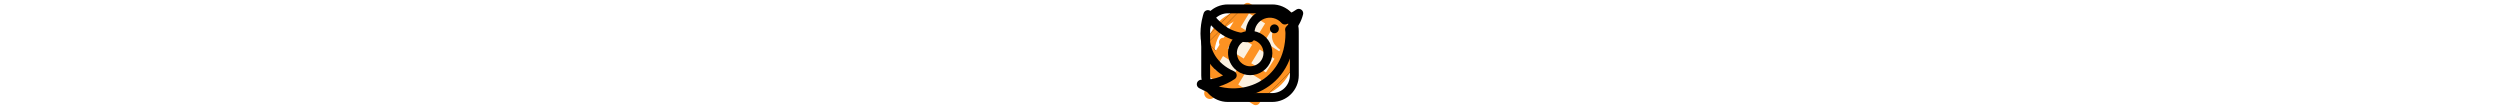
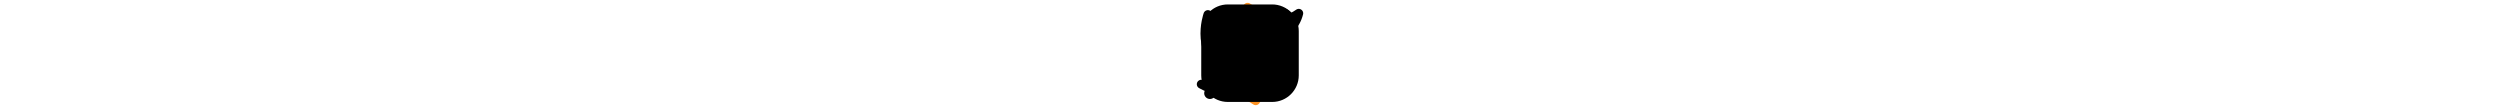
<svg xmlns="http://www.w3.org/2000/svg" viewBox="0 0 752 32">
  <svg id="spoon-icon" x="0" y="0" viewBox="0 0 32 32">
-     <path fill="#fd9222" d="M15.451 14.106a5.154 5.154 0 0 1-1.177-3.282c0-4.324 5.181-8.642 10.362-8.642a5.183 5.183 0 0 1 5.181 5.182c0 5.182-4.318 10.364-8.646 10.364a5.151 5.151 0 0 1-3.281-1.177L5.132 29.312a1.73 1.73 0 0 1-2.445-2.445l12.764-12.761z" />
+     <path d="M15.451 14.106a5.154 5.154 0 0 1-1.177-3.282c0-4.324 5.181-8.642 10.362-8.642a5.183 5.183 0 0 1 5.181 5.182c0 5.182-4.318 10.364-8.646 10.364a5.151 5.151 0 0 1-3.281-1.177L5.132 29.312a1.73 1.73 0 0 1-2.445-2.445l12.764-12.761z" />
  </svg>
  <svg id="coin-icon" x="0" y="0" viewBox="0 0 32 32">
-     <path fill="#fd9222" d="M16 2.667c-7.333 0-13.333 6-13.333 13.333s6 13.333 13.333 13.333 13.333-6 13.333-13.333S23.333 2.667 16 2.667zm0 24c-5.867 0-10.667-4.8-10.667-10.667S10.133 5.333 16 5.333 26.667 10.133 26.667 16 21.867 26.667 16 26.667z" />
-     <path fill="#fd9222" d="M17.733 14.667h-3.467c-.667 0-1.2-.533-1.2-1.2s.533-1.2 1.2-1.2h4.933c.8 0 1.333-.533 1.333-1.333s-.533-1.333-1.333-1.333h-1.867v-1.2c0-.8-.533-1.333-1.333-1.333s-1.333.533-1.333 1.333v1.2h-.4c-2.133 0-3.867 1.733-3.867 3.867s1.733 3.867 3.867 3.867h3.333c.667 0 1.2.533 1.2 1.2s-.533 1.2-1.2 1.2h-4.933c-.8 0-1.333.533-1.333 1.333s.533 1.333 1.333 1.333h2v1.2c0 .8.533 1.333 1.333 1.333s1.333-.533 1.333-1.333v-1.2h.4c2.133 0 3.867-1.733 3.867-3.867s-1.733-3.867-3.867-3.867z" />
+     <path d="M16 2.667c-7.333 0-13.333 6-13.333 13.333s6 13.333 13.333 13.333 13.333-6 13.333-13.333S23.333 2.667 16 2.667zm0 24c-5.867 0-10.667-4.8-10.667-10.667S10.133 5.333 16 5.333 26.667 10.133 26.667 16 21.867 26.667 16 26.667z" />
+     <path d="M17.733 14.667h-3.467c-.667 0-1.2-.533-1.2-1.2s.533-1.2 1.2-1.2h4.933c.8 0 1.333-.533 1.333-1.333s-.533-1.333-1.333-1.333h-1.867v-1.2c0-.8-.533-1.333-1.333-1.333s-1.333.533-1.333 1.333v1.2h-.4c-2.133 0-3.867 1.733-3.867 3.867s1.733 3.867 3.867 3.867h3.333c.667 0 1.2.533 1.2 1.2s-.533 1.2-1.2 1.2h-4.933c-.8 0-1.333.533-1.333 1.333s.533 1.333 1.333 1.333h2v1.2c0 .8.533 1.333 1.333 1.333s1.333-.533 1.333-1.333v-1.2h.4c2.133 0 3.867-1.733 3.867-3.867s-1.733-3.867-3.867-3.867z" />
  </svg>
  <svg id="choco-bar-icon" x="0" y="0" viewBox="0 0 32 32">
    <path d="m13.822 2.413 7.527 7.536.08-.08a.856.856 0 0 1 1.184-.013l.873.873c.305.305.315.77.083 1.094l-.004.007-.143.192 6.16 6.16c.55.55.55 1.43 0 1.98l-9.43 9.43c-.55.55-1.43.55-1.98 0l-4.447-4.447a.853.853 0 0 1-.612.317.842.842 0 0 1-.644-.246l-2.6-2.6a.856.856 0 0 1-.013-1.184l.006-.007.077-.076-7.527-7.527c-.55-.55-.55-1.43 0-1.98l9.43-9.43c.55-.55 1.43-.55 1.98 0v.001zm6.582 8.48-1.756-1.755a.59.59 0 0 0-.85 0l-3.58 3.58a.621.621 0 0 0-.179.43.602.602 0 0 0 .179.43l1.749 1.749.61-.61-1.565-1.565 3.21-3.22 1.569 1.574.613-.613zm-5.076 5.072-1.754-1.754a.59.59 0 0 0-.85 0l-3.59 3.59c-.24.23-.24.61 0 .85l1.752 1.752.616-.616-1.57-1.564 3.22-3.21 1.564 1.563.612-.611zM8.822 8.193l3.58 3.58c.24.24.62.24.85-.01l3.58-3.58a.57.57 0 0 0 .18-.42h.01c0-.15-.06-.31-.18-.43l-3.58-3.58a.602.602 0 0 0-.86 0l-3.58 3.59c-.24.23-.24.61 0 .85zm-5.07 5.07 3.58 3.58c.24.24.62.24.85 0l3.58-3.58a.578.578 0 0 0 .18-.43h.01c0-.16-.06-.31-.18-.43l-3.58-3.58a.59.59 0 0 0-.85 0l-3.59 3.59c-.24.23-.24.61 0 .85zm6.933 8.754 2.362 2.363 9.636-13.04-.655-.655-11.343 11.332z" />
-     <path fill="#fd9222" d="m13.822 2.413 7.527 7.536.08-.08a.856.856 0 0 1 1.184-.013l.873.873c.305.305.315.77.083 1.094l-.004.007-.143.192 6.16 6.16c.55.55.55 1.43 0 1.98l-9.43 9.43c-.55.55-1.43.55-1.98 0l-4.447-4.447a.853.853 0 0 1-.612.317.842.842 0 0 1-.644-.246l-2.6-2.6a.856.856 0 0 1-.013-1.184l.006-.007.077-.076-7.527-7.527c-.55-.55-.55-1.43 0-1.98l9.43-9.43c.55-.55 1.43-.55 1.98 0v.001zm6.582 8.48-1.756-1.755a.59.59 0 0 0-.85 0l-3.58 3.58a.621.621 0 0 0-.179.43.602.602 0 0 0 .179.43l1.749 1.749.61-.61-1.565-1.565 3.21-3.22 1.569 1.574.613-.613zm-5.076 5.072-1.754-1.754a.59.59 0 0 0-.85 0l-3.59 3.59c-.24.23-.24.61 0 .85l1.752 1.752.616-.616-1.57-1.564 3.22-3.21 1.564 1.563.612-.611zM8.822 8.193l3.58 3.58c.24.24.62.24.85-.01l3.58-3.58a.57.57 0 0 0 .18-.42h.01c0-.15-.06-.31-.18-.43l-3.58-3.58a.602.602 0 0 0-.86 0l-3.58 3.59c-.24.23-.24.61 0 .85zm-5.07 5.07 3.58 3.58c.24.24.62.24.85 0l3.58-3.58a.578.578 0 0 0 .18-.43h.01c0-.16-.06-.31-.18-.43l-3.58-3.58a.59.59 0 0 0-.85 0l-3.59 3.59c-.24.23-.24.61 0 .85zm6.933 8.754 2.362 2.363 9.636-13.04-.655-.655-11.343 11.332z" />
+     <path d="m13.822 2.413 7.527 7.536.08-.08a.856.856 0 0 1 1.184-.013l.873.873c.305.305.315.77.083 1.094l-.004.007-.143.192 6.16 6.16c.55.55.55 1.43 0 1.98l-9.43 9.43c-.55.55-1.43.55-1.98 0l-4.447-4.447a.853.853 0 0 1-.612.317.842.842 0 0 1-.644-.246l-2.6-2.6a.856.856 0 0 1-.013-1.184l.006-.007.077-.076-7.527-7.527c-.55-.55-.55-1.43 0-1.98l9.43-9.43c.55-.55 1.43-.55 1.98 0v.001zm6.582 8.48-1.756-1.755a.59.59 0 0 0-.85 0l-3.58 3.58a.621.621 0 0 0-.179.43.602.602 0 0 0 .179.43l1.749 1.749.61-.61-1.565-1.565 3.21-3.22 1.569 1.574.613-.613zm-5.076 5.072-1.754-1.754a.59.59 0 0 0-.85 0l-3.59 3.59c-.24.23-.24.61 0 .85l1.752 1.752.616-.616-1.57-1.564 3.22-3.21 1.564 1.563.612-.611zM8.822 8.193l3.58 3.58c.24.24.62.24.85-.01l3.58-3.58a.57.57 0 0 0 .18-.42h.01c0-.15-.06-.31-.18-.43l-3.58-3.58a.602.602 0 0 0-.86 0l-3.58 3.59c-.24.23-.24.61 0 .85zm-5.07 5.07 3.58 3.58c.24.24.62.24.85 0l3.58-3.58a.578.578 0 0 0 .18-.43h.01c0-.16-.06-.31-.18-.43l-3.58-3.58a.59.59 0 0 0-.85 0l-3.59 3.59c-.24.23-.24.61 0 .85zm6.933 8.754 2.362 2.363 9.636-13.04-.655-.655-11.343 11.332z" />
  </svg>
  <svg id="arrow-icon" x="0" y="0" viewBox="0 0 32 32">
-     <path fill="#fd9222" d="M16.947 17.867a1.334 1.334 0 0 1-1.894 0l-6.107-6.12a1.334 1.334 0 1 0-1.894 1.88l6.12 6.12a4.001 4.001 0 0 0 5.654 0l6.12-6.12a1.337 1.337 0 0 0-.434-2.172 1.331 1.331 0 0 0-1.46.292l-6.107 6.12z" />
+     <path d="M16.947 17.867a1.334 1.334 0 0 1-1.894 0l-6.107-6.12a1.334 1.334 0 1 0-1.894 1.88l6.12 6.12a4.001 4.001 0 0 0 5.654 0l6.12-6.12a1.337 1.337 0 0 0-.434-2.172 1.331 1.331 0 0 0-1.46.292l-6.107 6.12z" />
  </svg>
  <svg id="chocolate-icon" x="0" y="0" viewBox="0 0 32 32">
    <path fill="#fcf1e0" d="M3.944 20.076 14.721 2.652l.64-.674 8.236 5.491.056 3.314 2.01 3.28-8.88 14.077-12.839-8.063z" />
    <path fill="none" stroke="#fd9222" stroke-linecap="round" stroke-linejoin="round" stroke-width="2.667" d="M21.635 23.88 7.45 15.016m3.911-6.417 14.186 8.864M10.63 25.864l11.736-19.25m4.81 8.175c-3.04-1.899-4.234-3.384-2.278-6.592l-9.626-6.015-11.736 19.25 14.185 8.864 9.454-15.507z" />
  </svg>
  <svg id="twitter" x="0" y="0" viewBox="0 0 32 32">
-     <path fill="none" stroke="#000" stroke-linecap="round" stroke-linejoin="round" stroke-width="2.667" d="M30.667 4a14.542 14.542 0 0 1-4.187 2.04 5.975 5.975 0 0 0-6.637-1.661A5.981 5.981 0 0 0 16 10.04v1.333c-2.343.061-4.665-.459-6.759-1.513S4.68 6.297 3.333 4.379c0 0-4.667 12.954 7.333 18.287a15.519 15.519 0 0 1-9.333 2.667C13.333 32 28 25.333 28 10a5.966 5.966 0 0 0-.107-1.107A10.288 10.288 0 0 0 30.666 4z" />
+     <path stroke="#000" stroke-linecap="round" stroke-linejoin="round" stroke-width="2.667" d="M30.667 4a14.542 14.542 0 0 1-4.187 2.04 5.975 5.975 0 0 0-6.637-1.661A5.981 5.981 0 0 0 16 10.04v1.333c-2.343.061-4.665-.459-6.759-1.513S4.68 6.297 3.333 4.379c0 0-4.667 12.954 7.333 18.287a15.519 15.519 0 0 1-9.333 2.667C13.333 32 28 25.333 28 10a5.966 5.966 0 0 0-.107-1.107A10.288 10.288 0 0 0 30.666 4z" />
  </svg>
  <svg id="instagram" x="0" y="0" viewBox="0 0 32 32">
-     <path fill="none" stroke="#000" stroke-linecap="round" stroke-linejoin="round" stroke-width="2.667" d="M22.667 2.667H9.334a6.667 6.667 0 0 0-6.667 6.667v13.333a6.667 6.667 0 0 0 6.667 6.667h13.333a6.667 6.667 0 0 0 6.667-6.667V9.334a6.667 6.667 0 0 0-6.667-6.667z" />
-     <path fill="none" stroke="#000" stroke-linecap="round" stroke-linejoin="round" stroke-width="2.667" d="M21.333 15.16a5.329 5.329 0 0 1-2.878 5.546 5.337 5.337 0 0 1-6.169-.992 5.33 5.33 0 0 1 1.316-8.505 5.336 5.336 0 0 1 6.228.962 5.328 5.328 0 0 1 1.504 2.989zM23.333 8.667h.013" />
+     <path stroke="#000" stroke-linecap="round" stroke-linejoin="round" stroke-width="2.667" d="M22.667 2.667H9.334a6.667 6.667 0 0 0-6.667 6.667v13.333a6.667 6.667 0 0 0 6.667 6.667h13.333a6.667 6.667 0 0 0 6.667-6.667V9.334a6.667 6.667 0 0 0-6.667-6.667z" />
+     <path stroke="#000" stroke-linecap="round" stroke-linejoin="round" stroke-width="2.667" d="M21.333 15.16a5.329 5.329 0 0 1-2.878 5.546 5.337 5.337 0 0 1-6.169-.992 5.33 5.33 0 0 1 1.316-8.505 5.336 5.336 0 0 1 6.228.962 5.328 5.328 0 0 1 1.504 2.989zM23.333 8.667h.013" />
  </svg>
</svg>
